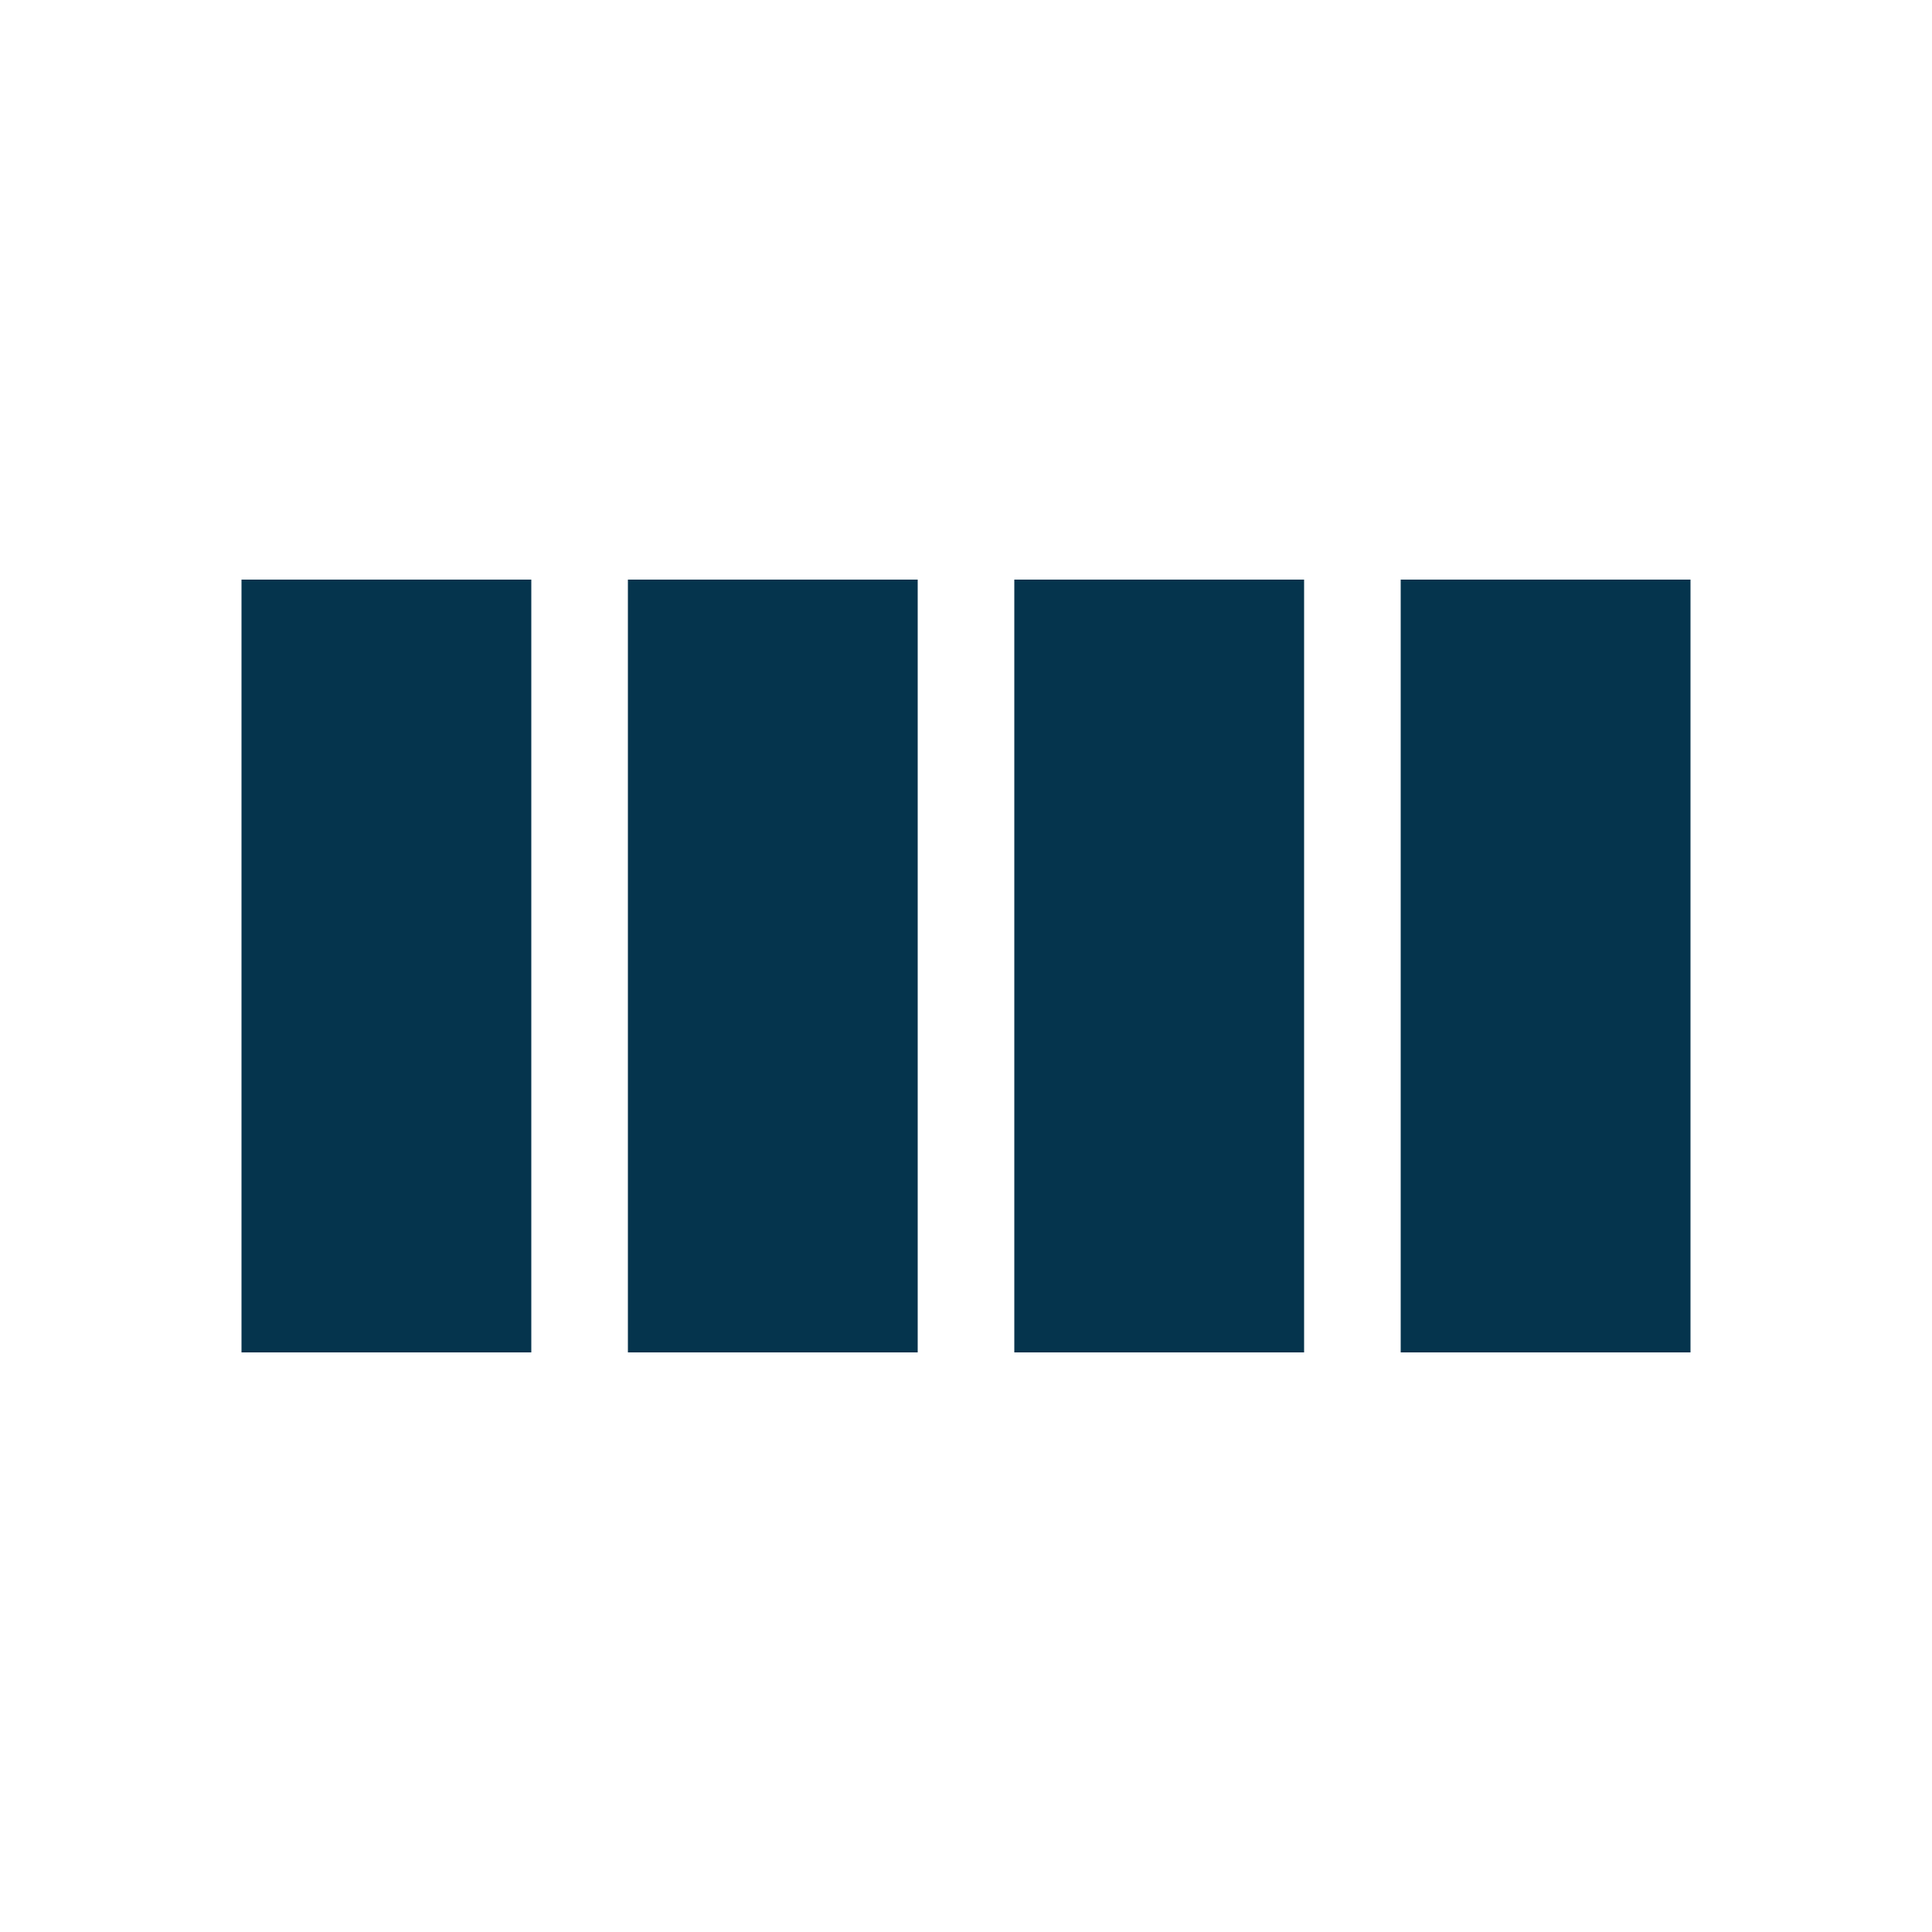
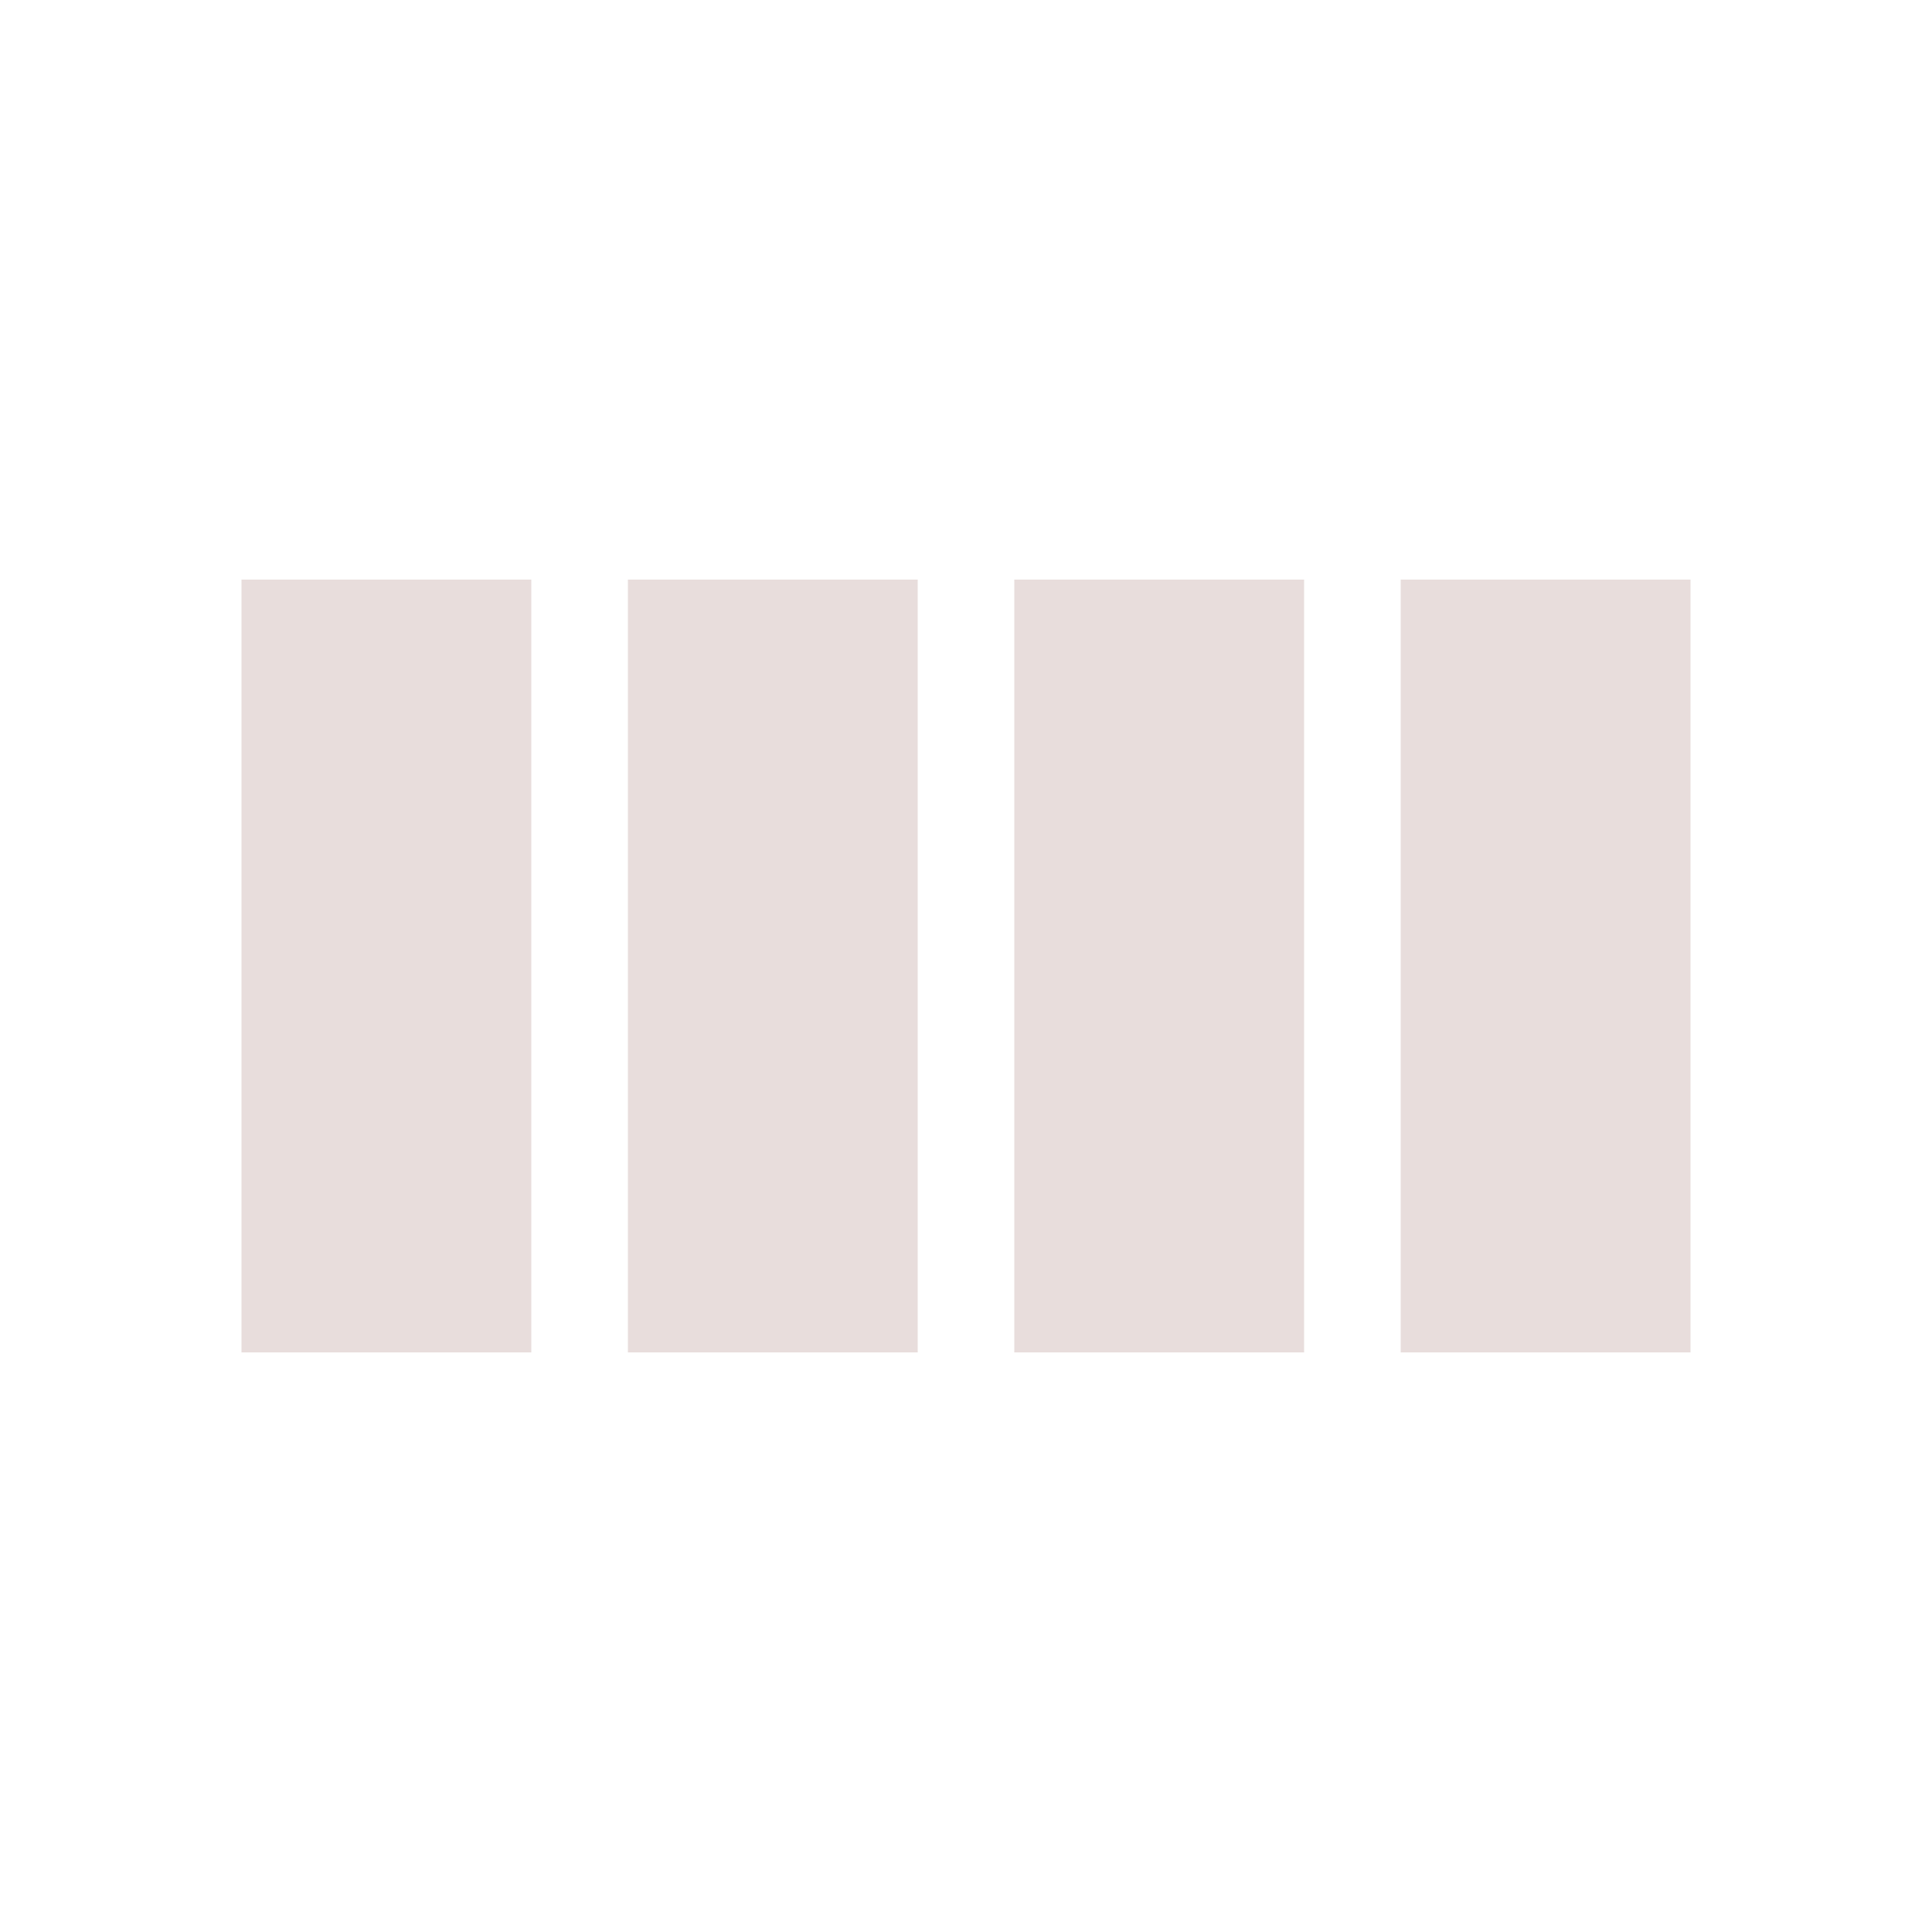
<svg xmlns="http://www.w3.org/2000/svg" width="35px" height="35px" viewBox="0 0 100 100" preserveAspectRatio="xMidYMid" class="lds-bars" style="background: none;">
-   <rect ng-attr-x="{{config.x1}}" y="30" ng-attr-width="{{config.width}}" height="40" fill="#05344d" x="12.5" width="15">
+   <rect ng-attr-x="{{config.x1}}" y="30" ng-attr-width="{{config.width}}" height="40" fill="#e8dddc" x="12.5" width="15">
    <animate attributeName="opacity" calcMode="spline" values="1;0.2;1" keyTimes="0;0.5;1" dur="1" keySplines="0.5 0 0.5 1;0.5 0 0.5 1" begin="-0.6s" repeatCount="indefinite" />
  </rect>
-   <rect ng-attr-x="{{config.x2}}" y="30" ng-attr-width="{{config.width}}" height="40" fill="#05344d" x="32.5" width="15">
+   <rect ng-attr-x="{{config.x2}}" y="30" ng-attr-width="{{config.width}}" height="40" fill="#e8dddc" x="32.5" width="15">
    <animate attributeName="opacity" calcMode="spline" values="1;0.2;1" keyTimes="0;0.5;1" dur="1" keySplines="0.5 0 0.5 1;0.5 0 0.5 1" begin="-0.4s" repeatCount="indefinite" />
  </rect>
-   <rect ng-attr-x="{{config.x3}}" y="30" ng-attr-width="{{config.width}}" height="40" fill="#05344d" x="52.5" width="15">
+   <rect ng-attr-x="{{config.x3}}" y="30" ng-attr-width="{{config.width}}" height="40" fill="#e8dddc" x="52.5" width="15">
    <animate attributeName="opacity" calcMode="spline" values="1;0.2;1" keyTimes="0;0.5;1" dur="1" keySplines="0.5 0 0.5 1;0.5 0 0.5 1" begin="-0.2s" repeatCount="indefinite" />
  </rect>
-   <rect ng-attr-x="{{config.x4}}" y="30" ng-attr-width="{{config.width}}" height="40" fill="#05344d" x="72.5" width="15">
+   <rect ng-attr-x="{{config.x4}}" y="30" ng-attr-width="{{config.width}}" height="40" fill="#e8dddc" x="72.5" width="15">
    <animate attributeName="opacity" calcMode="spline" values="1;0.2;1" keyTimes="0;0.5;1" dur="1" keySplines="0.5 0 0.5 1;0.5 0 0.5 1" begin="0s" repeatCount="indefinite" />
  </rect>
</svg>
